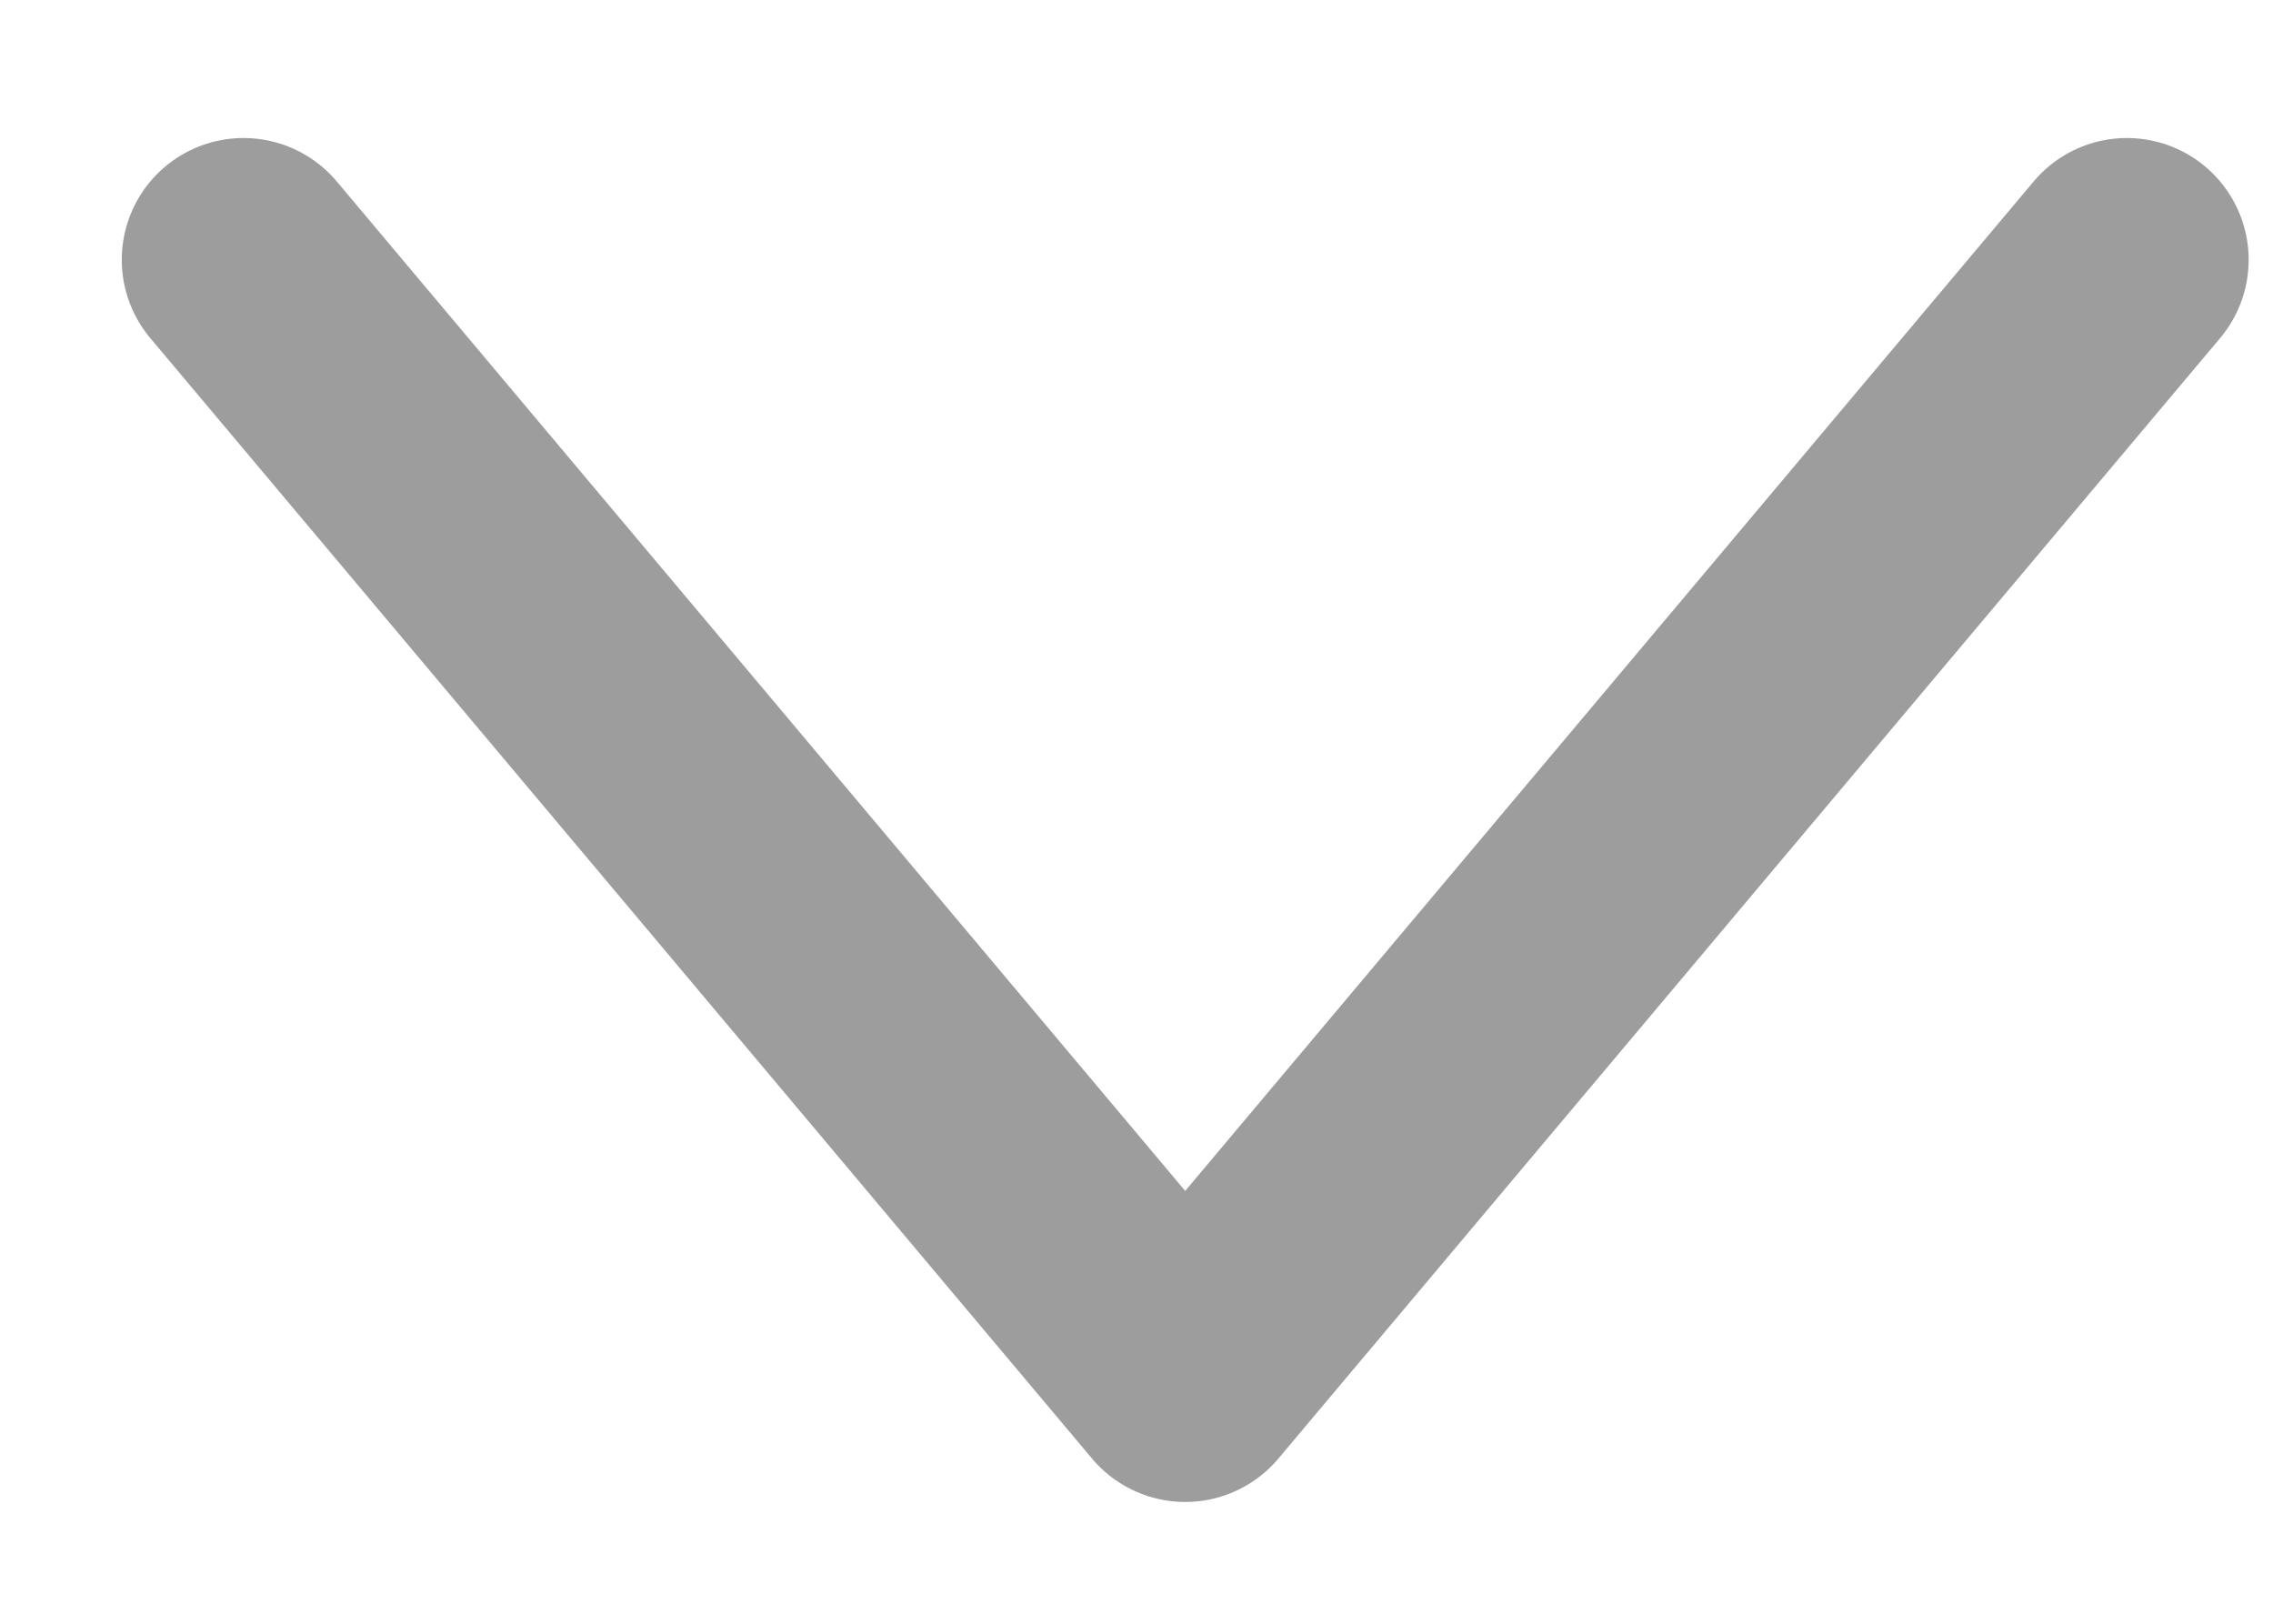
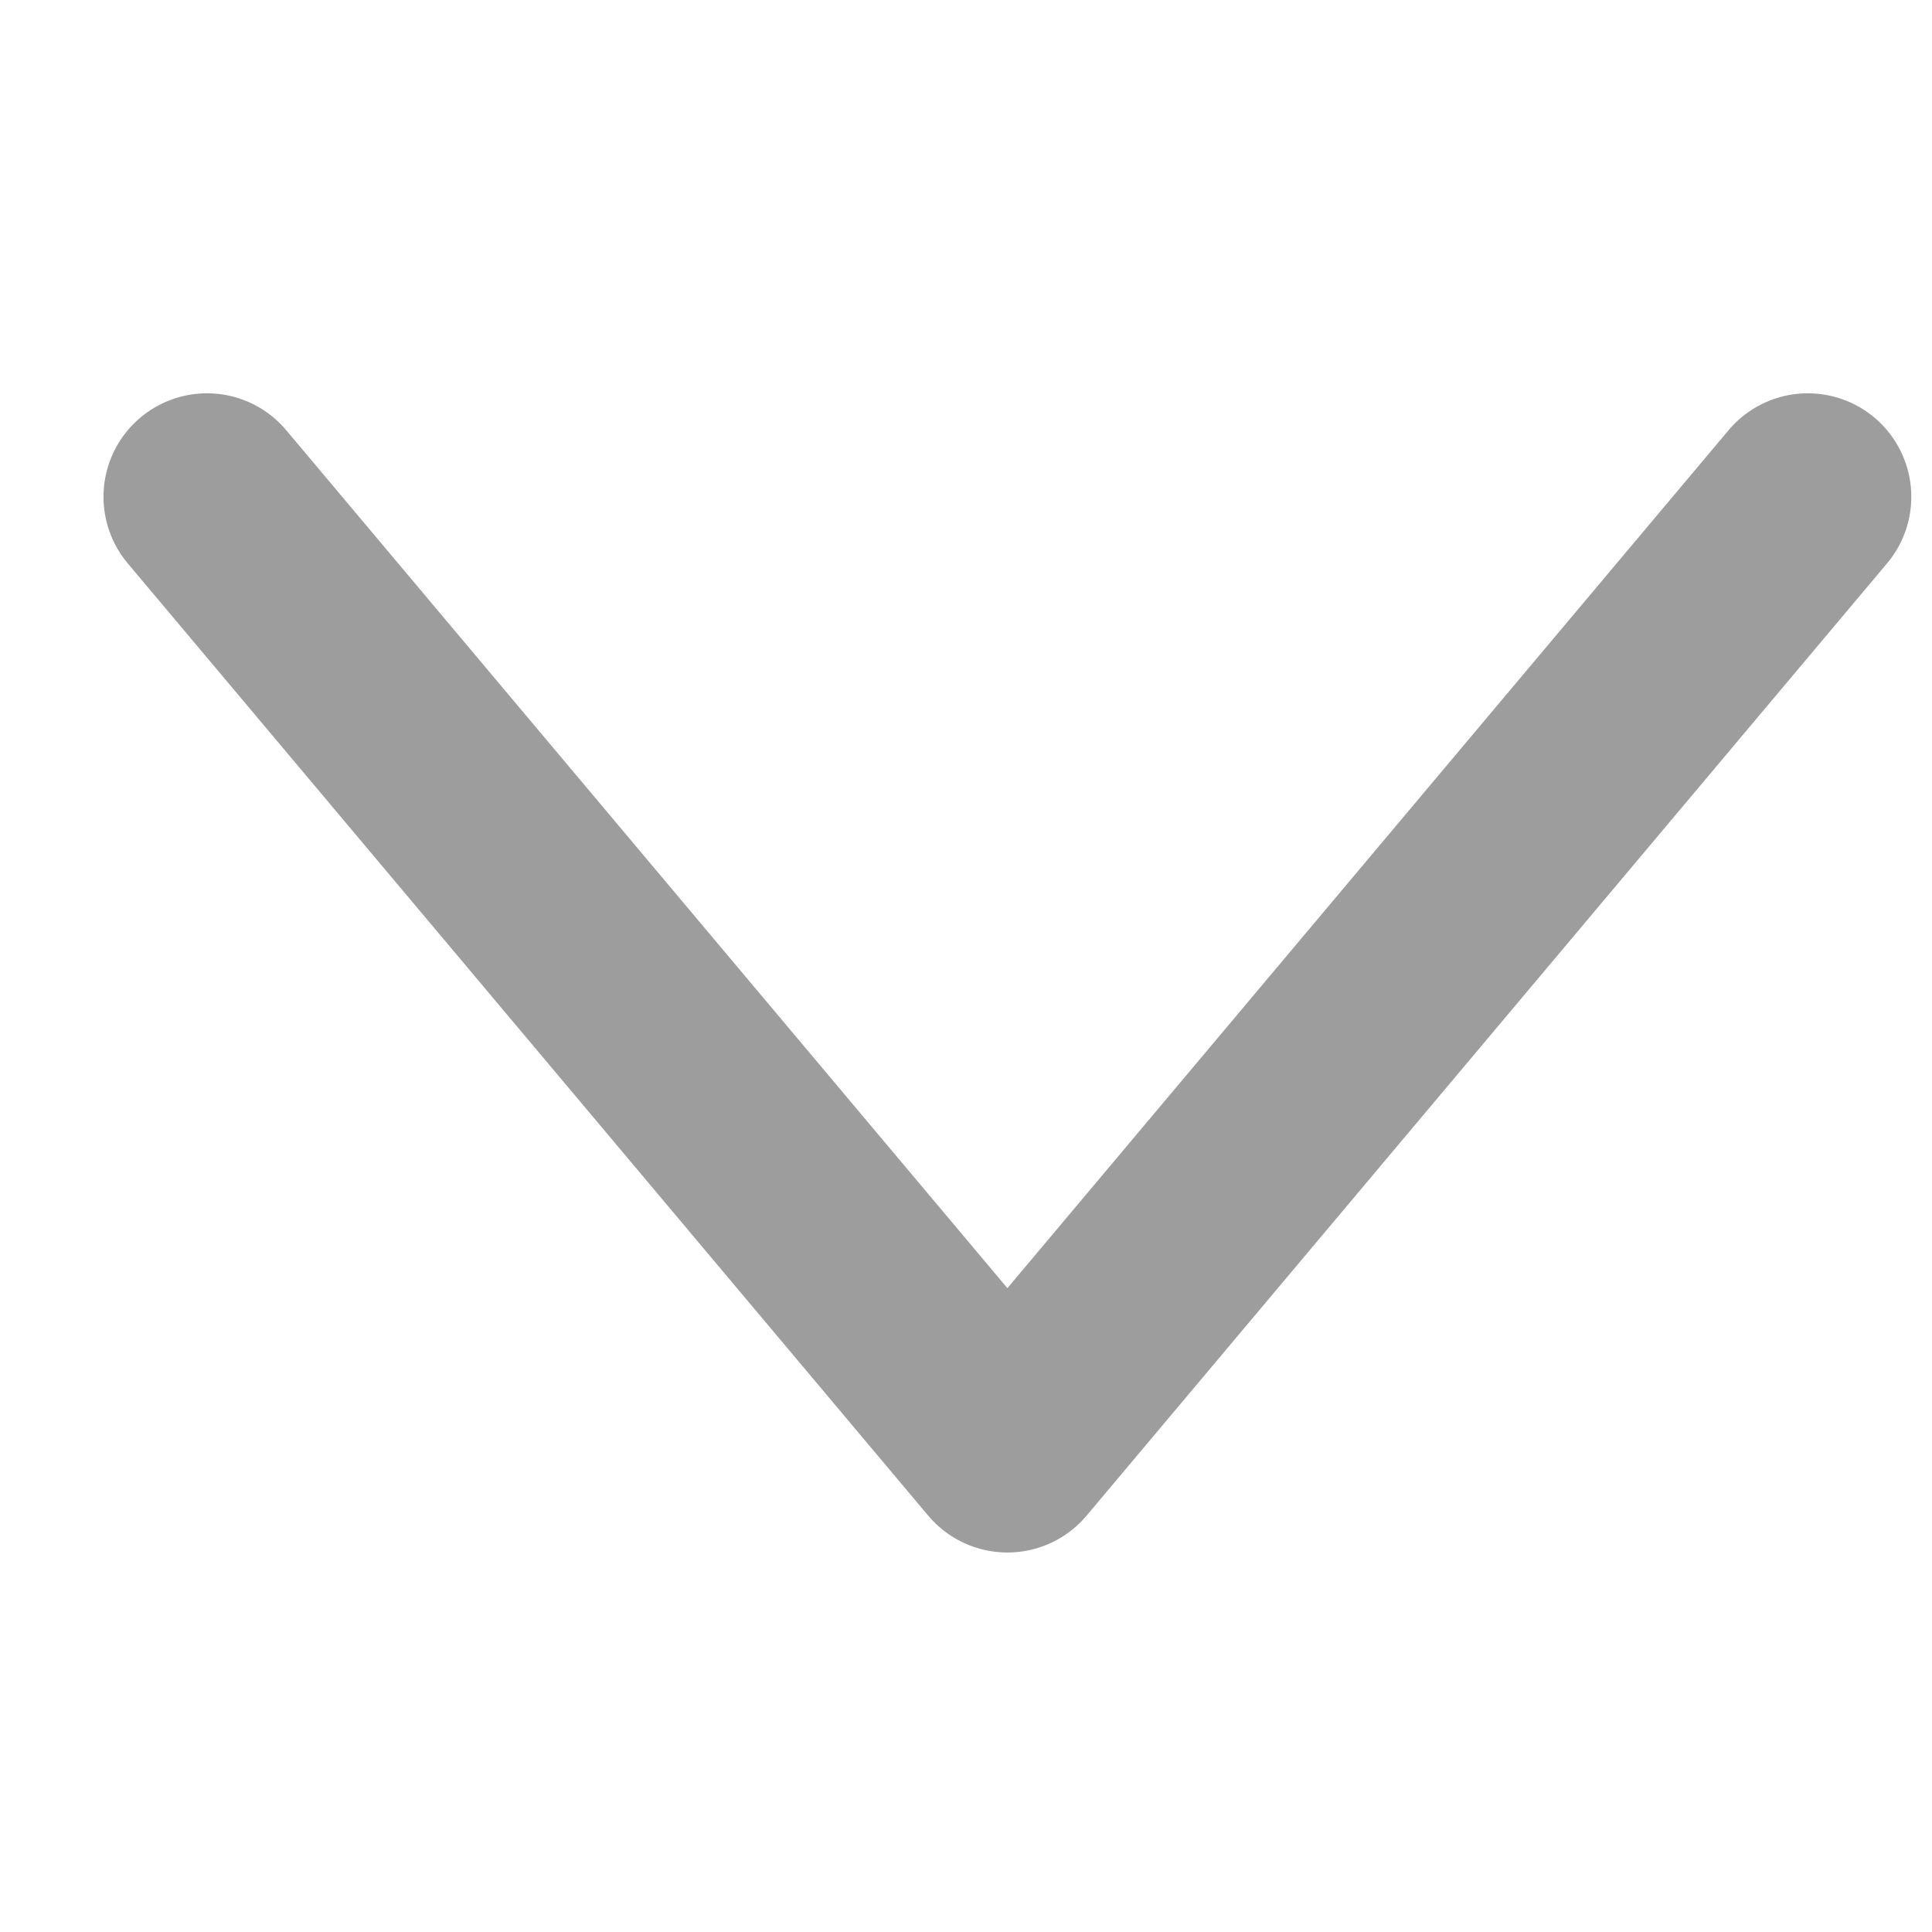
- <svg xmlns="http://www.w3.org/2000/svg" version="1.1" id="Layer_1" x="0px" y="0px" viewBox="0 0 14 10" style="enable-background:new 0 0 14 10;" xml:space="preserve">
+ <svg xmlns="http://www.w3.org/2000/svg" version="1.1" id="Layer_1" width="25" height="25" x="0px" y="0px" viewBox="0 0 14 10" style="enable-background:new 0 0 14 10;" xml:space="preserve">
  <style type="text/css">
	
		.st0{opacity:0.684;fill:none;stroke:#707070;stroke-width:1.5;stroke-linecap:round;stroke-linejoin:round;enable-background:new    ;}
</style>
  <path id="Path_146_4_" class="st0" d="M1.5,1.6l5.8,6.9l5.8-6.9" />
</svg>
